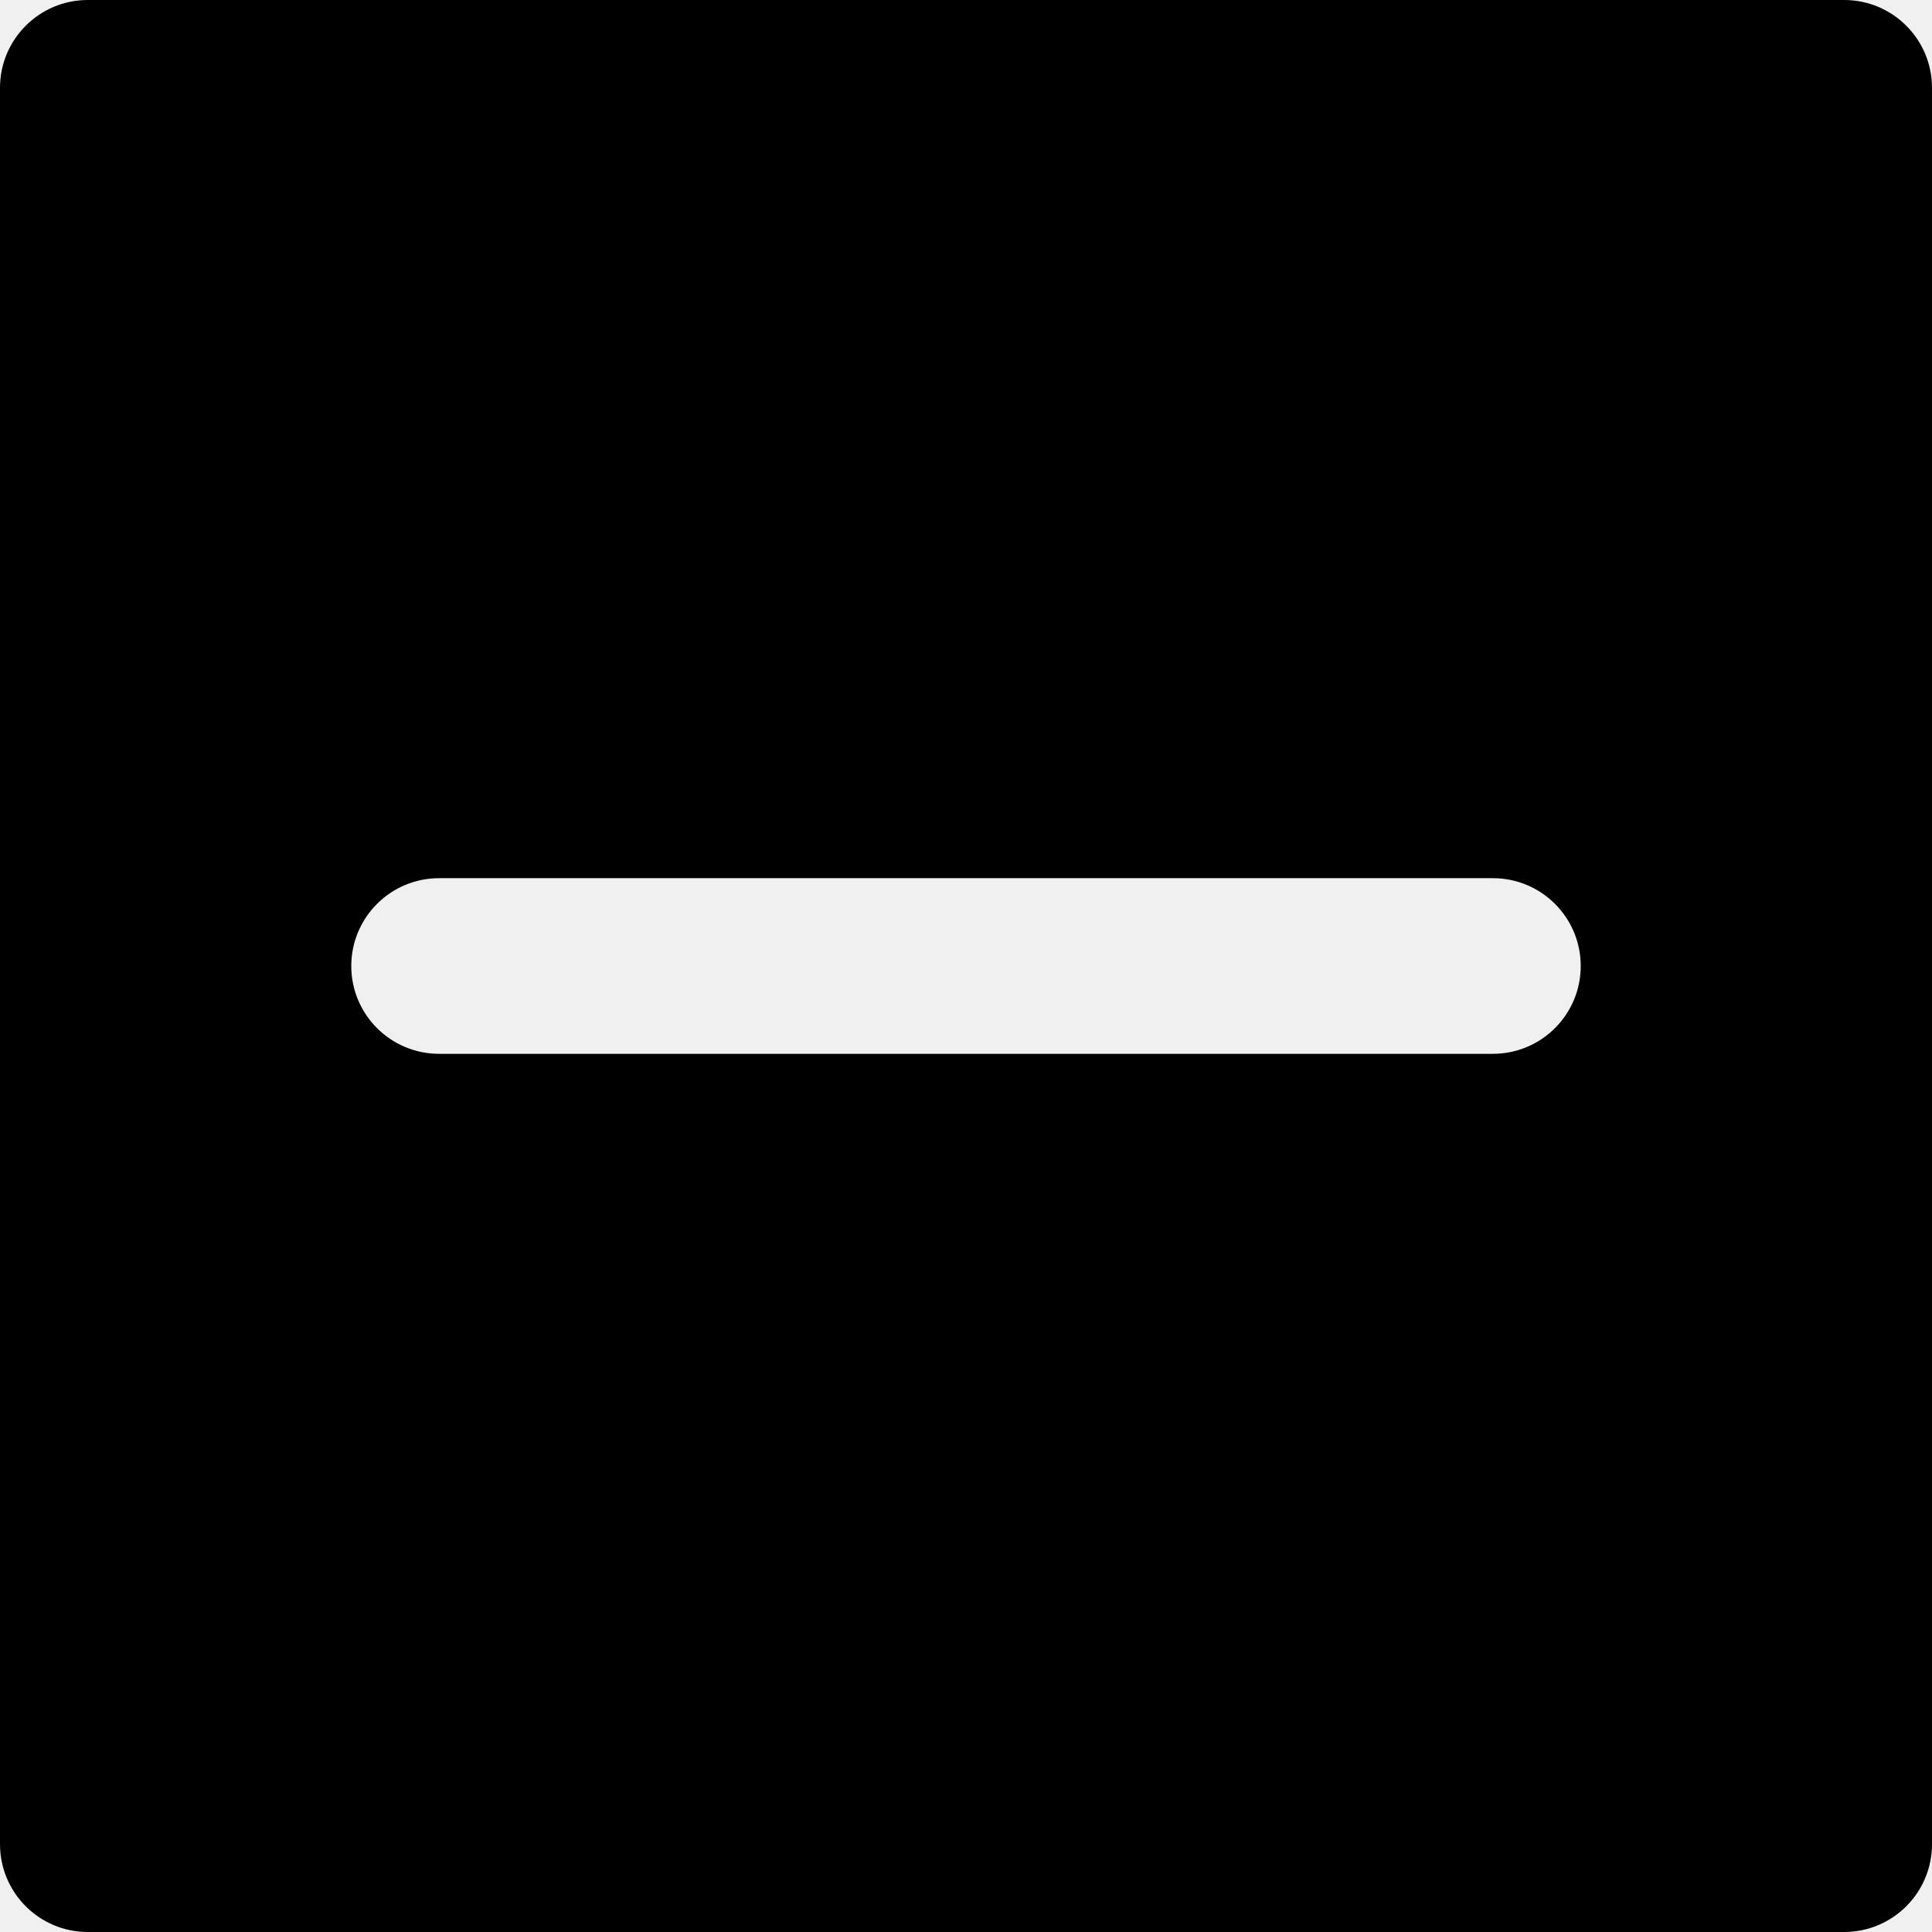
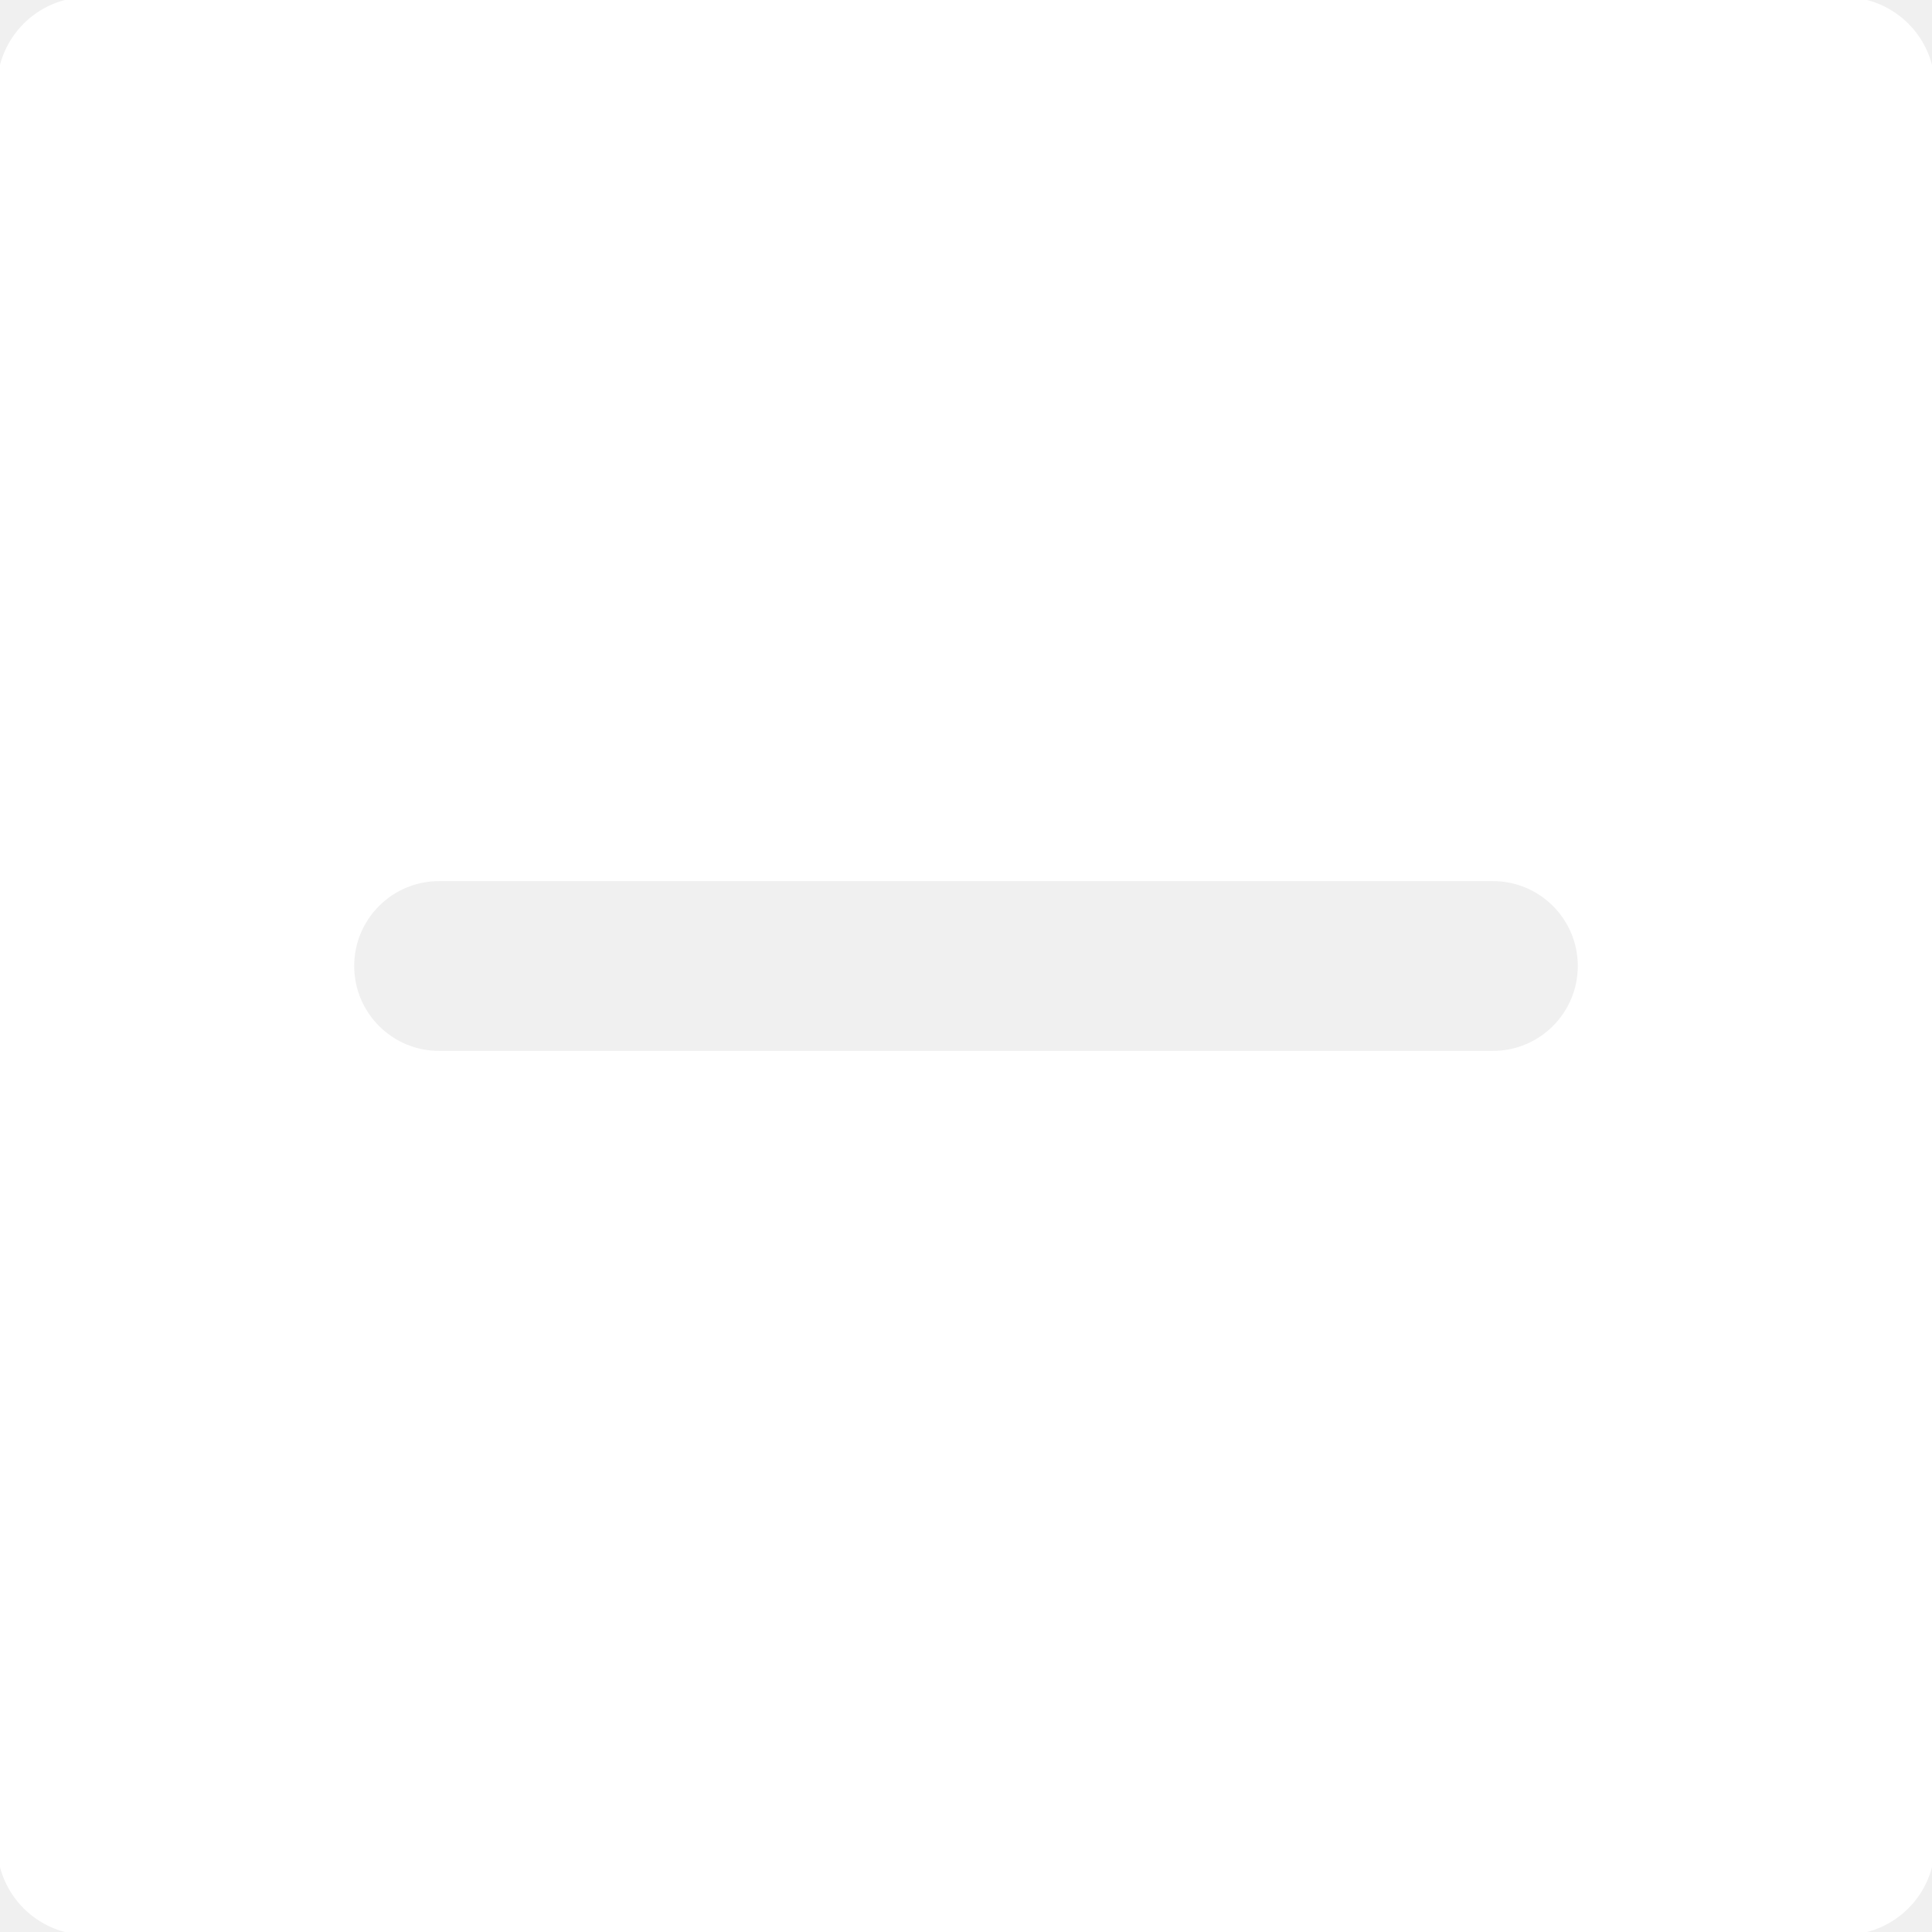
- <svg xmlns="http://www.w3.org/2000/svg" version="1.1" id="Layer_1" x="0px" y="0px" viewBox="0 0 330 330" style="enable-background:new 0 0 330 330;" xml:space="preserve">
+ <svg xmlns="http://www.w3.org/2000/svg" version="1.1" id="Layer_1" x="0px" y="0px" viewBox="0 0 330 330" xml:space="preserve" stroke="white" fill="white">
  <path id="XMLID_26_" d="M315,0H15C6.716,0,0,6.716,0,15v300c0,8.284,6.716,15,15,15h300c8.284,0,15-6.716,15-15V15  C330,6.716,323.284,0,315,0z M255,180H75c-8.284,0-15-6.716-15-15s6.716-15,15-15h180c8.284,0,15,6.716,15,15S263.284,180,255,180z" />
</svg>
